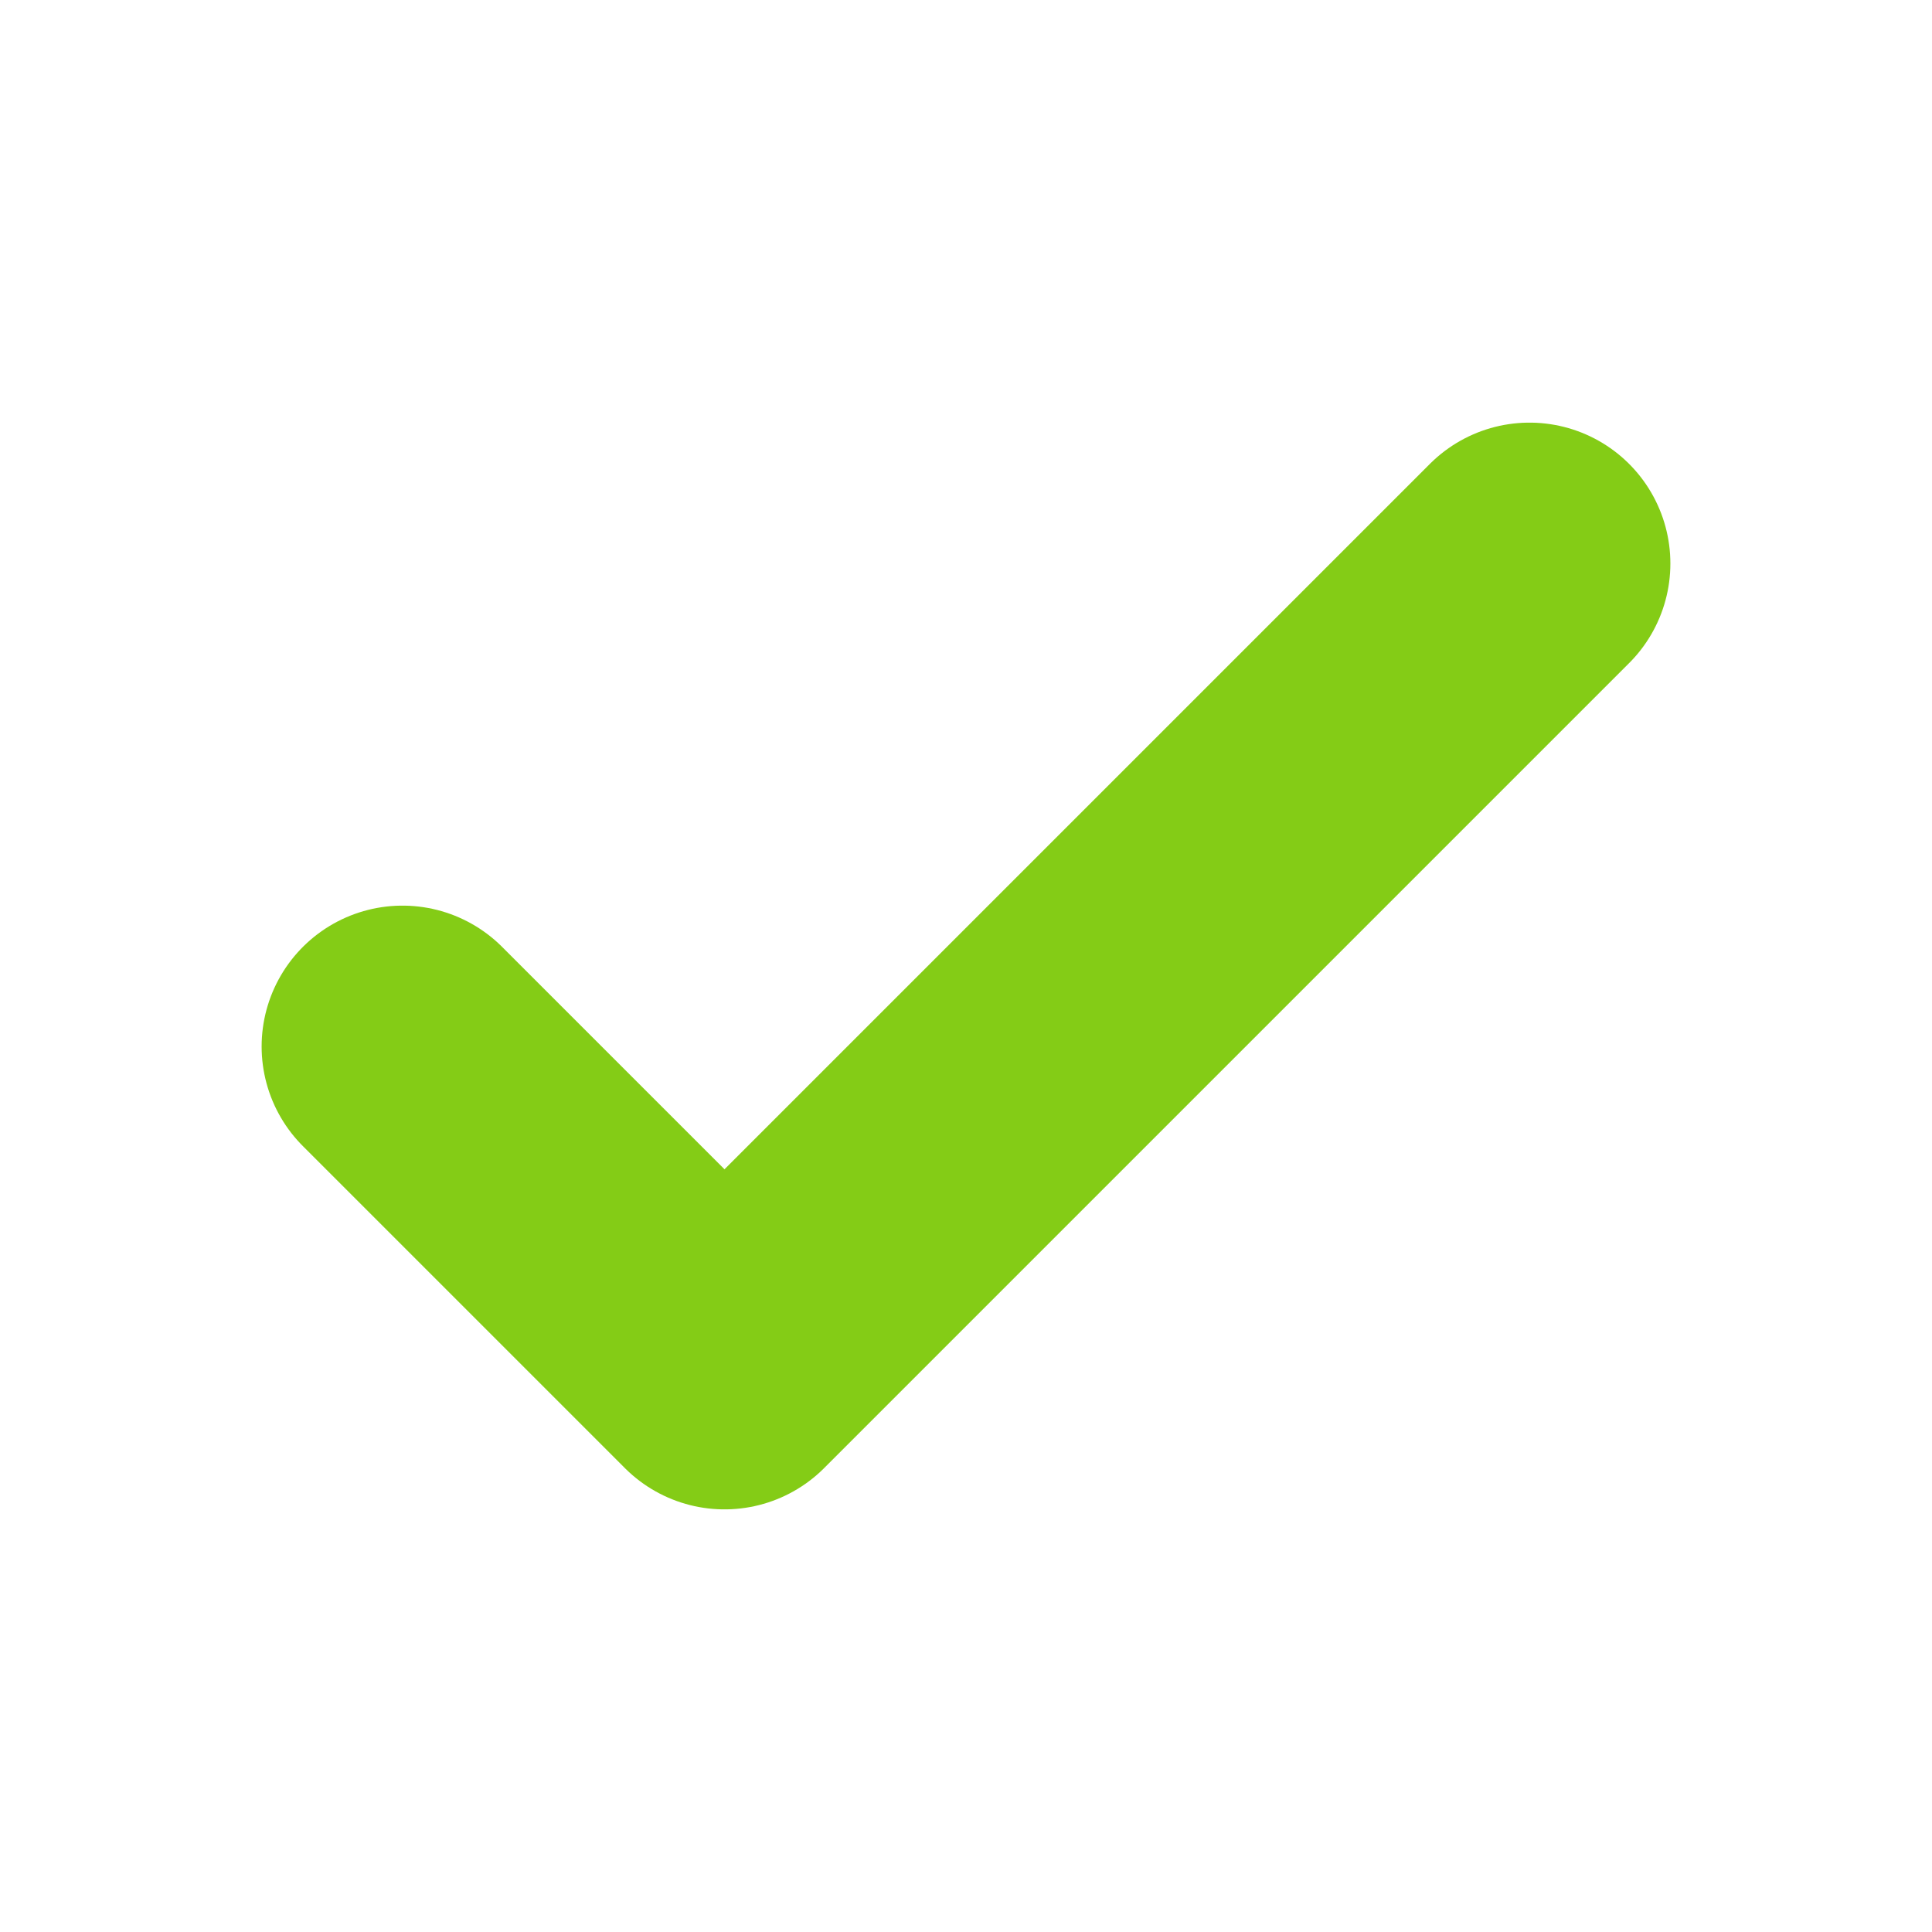
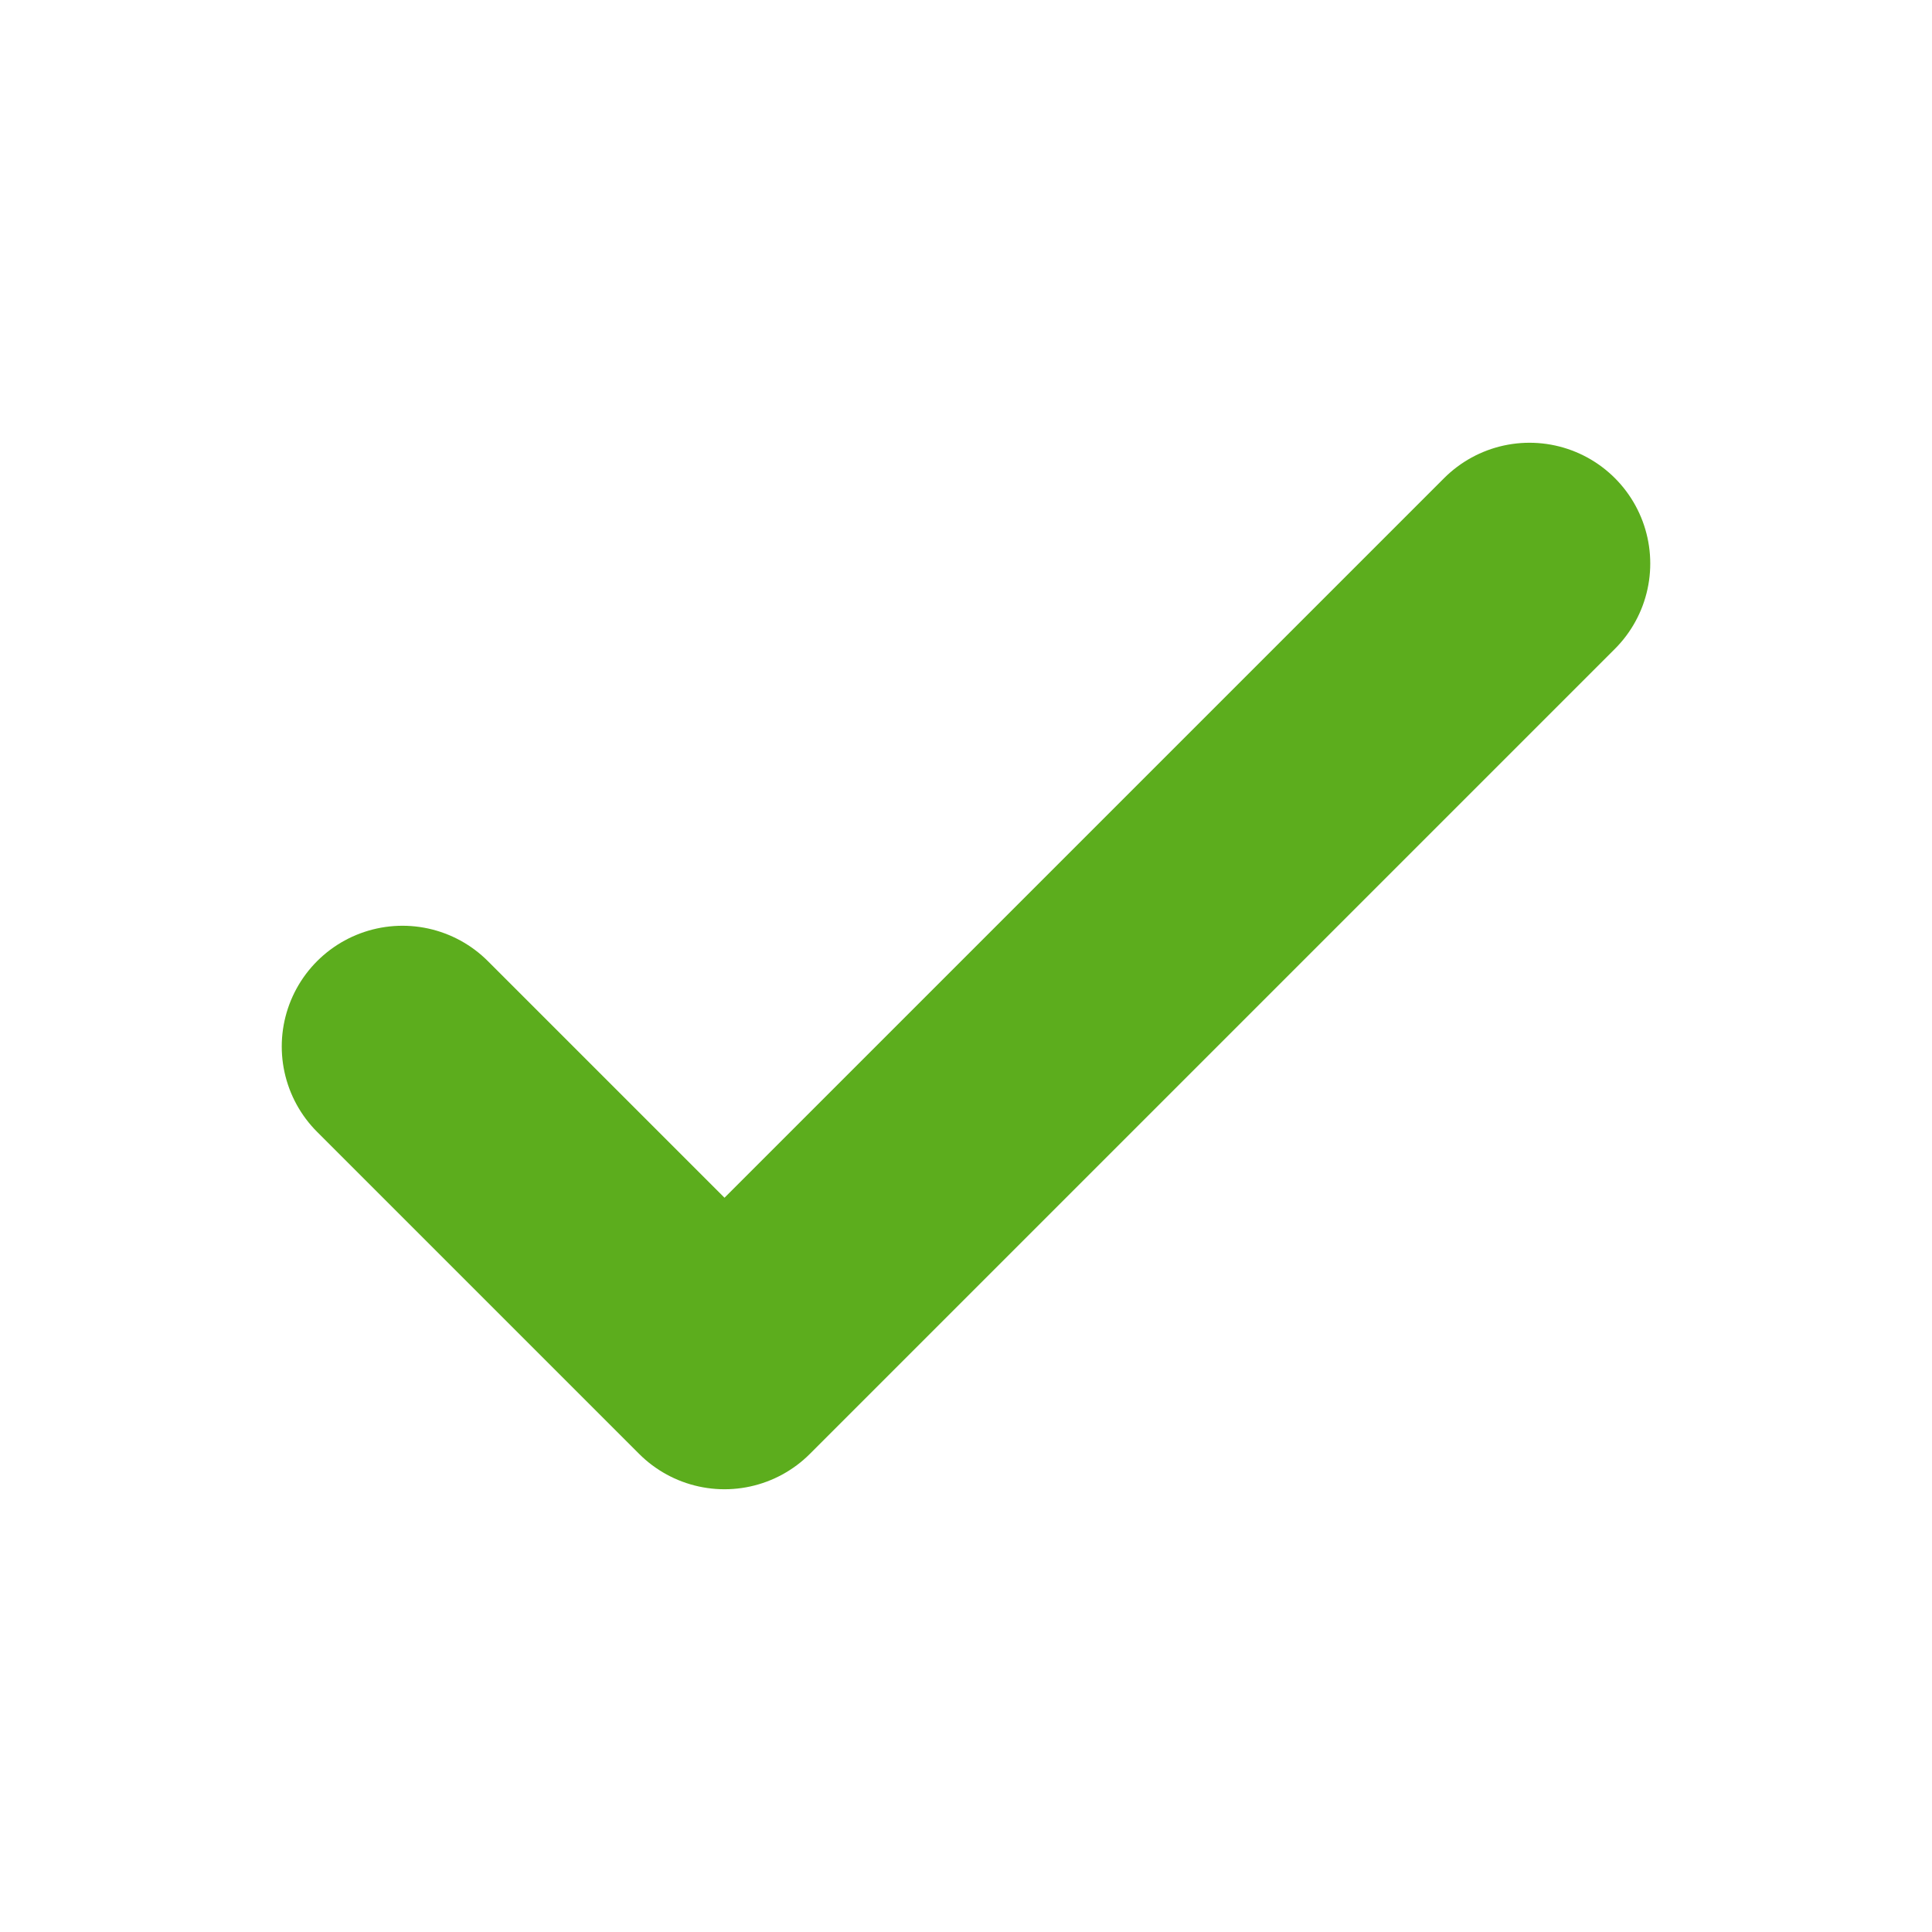
- <svg xmlns="http://www.w3.org/2000/svg" width="19px" height="19px" stroke-width="1.5" viewBox="0 0 24 24" fill="none" color="#000000">
-   <path d="M5 13l4 4L19 7" stroke="#84cc16" stroke-width="3.5" stroke-linecap="round" stroke-linejoin="round" />
+ <svg xmlns="http://www.w3.org/2000/svg" width="24px" height="24px" stroke-width="1.5" viewBox="0 0 24 24" fill="none" color="#000000">
+   <path d="M5 13l4 4L19 7" stroke="#5CAD1D" stroke-width="3" stroke-linecap="round" stroke-linejoin="round" />
</svg>
